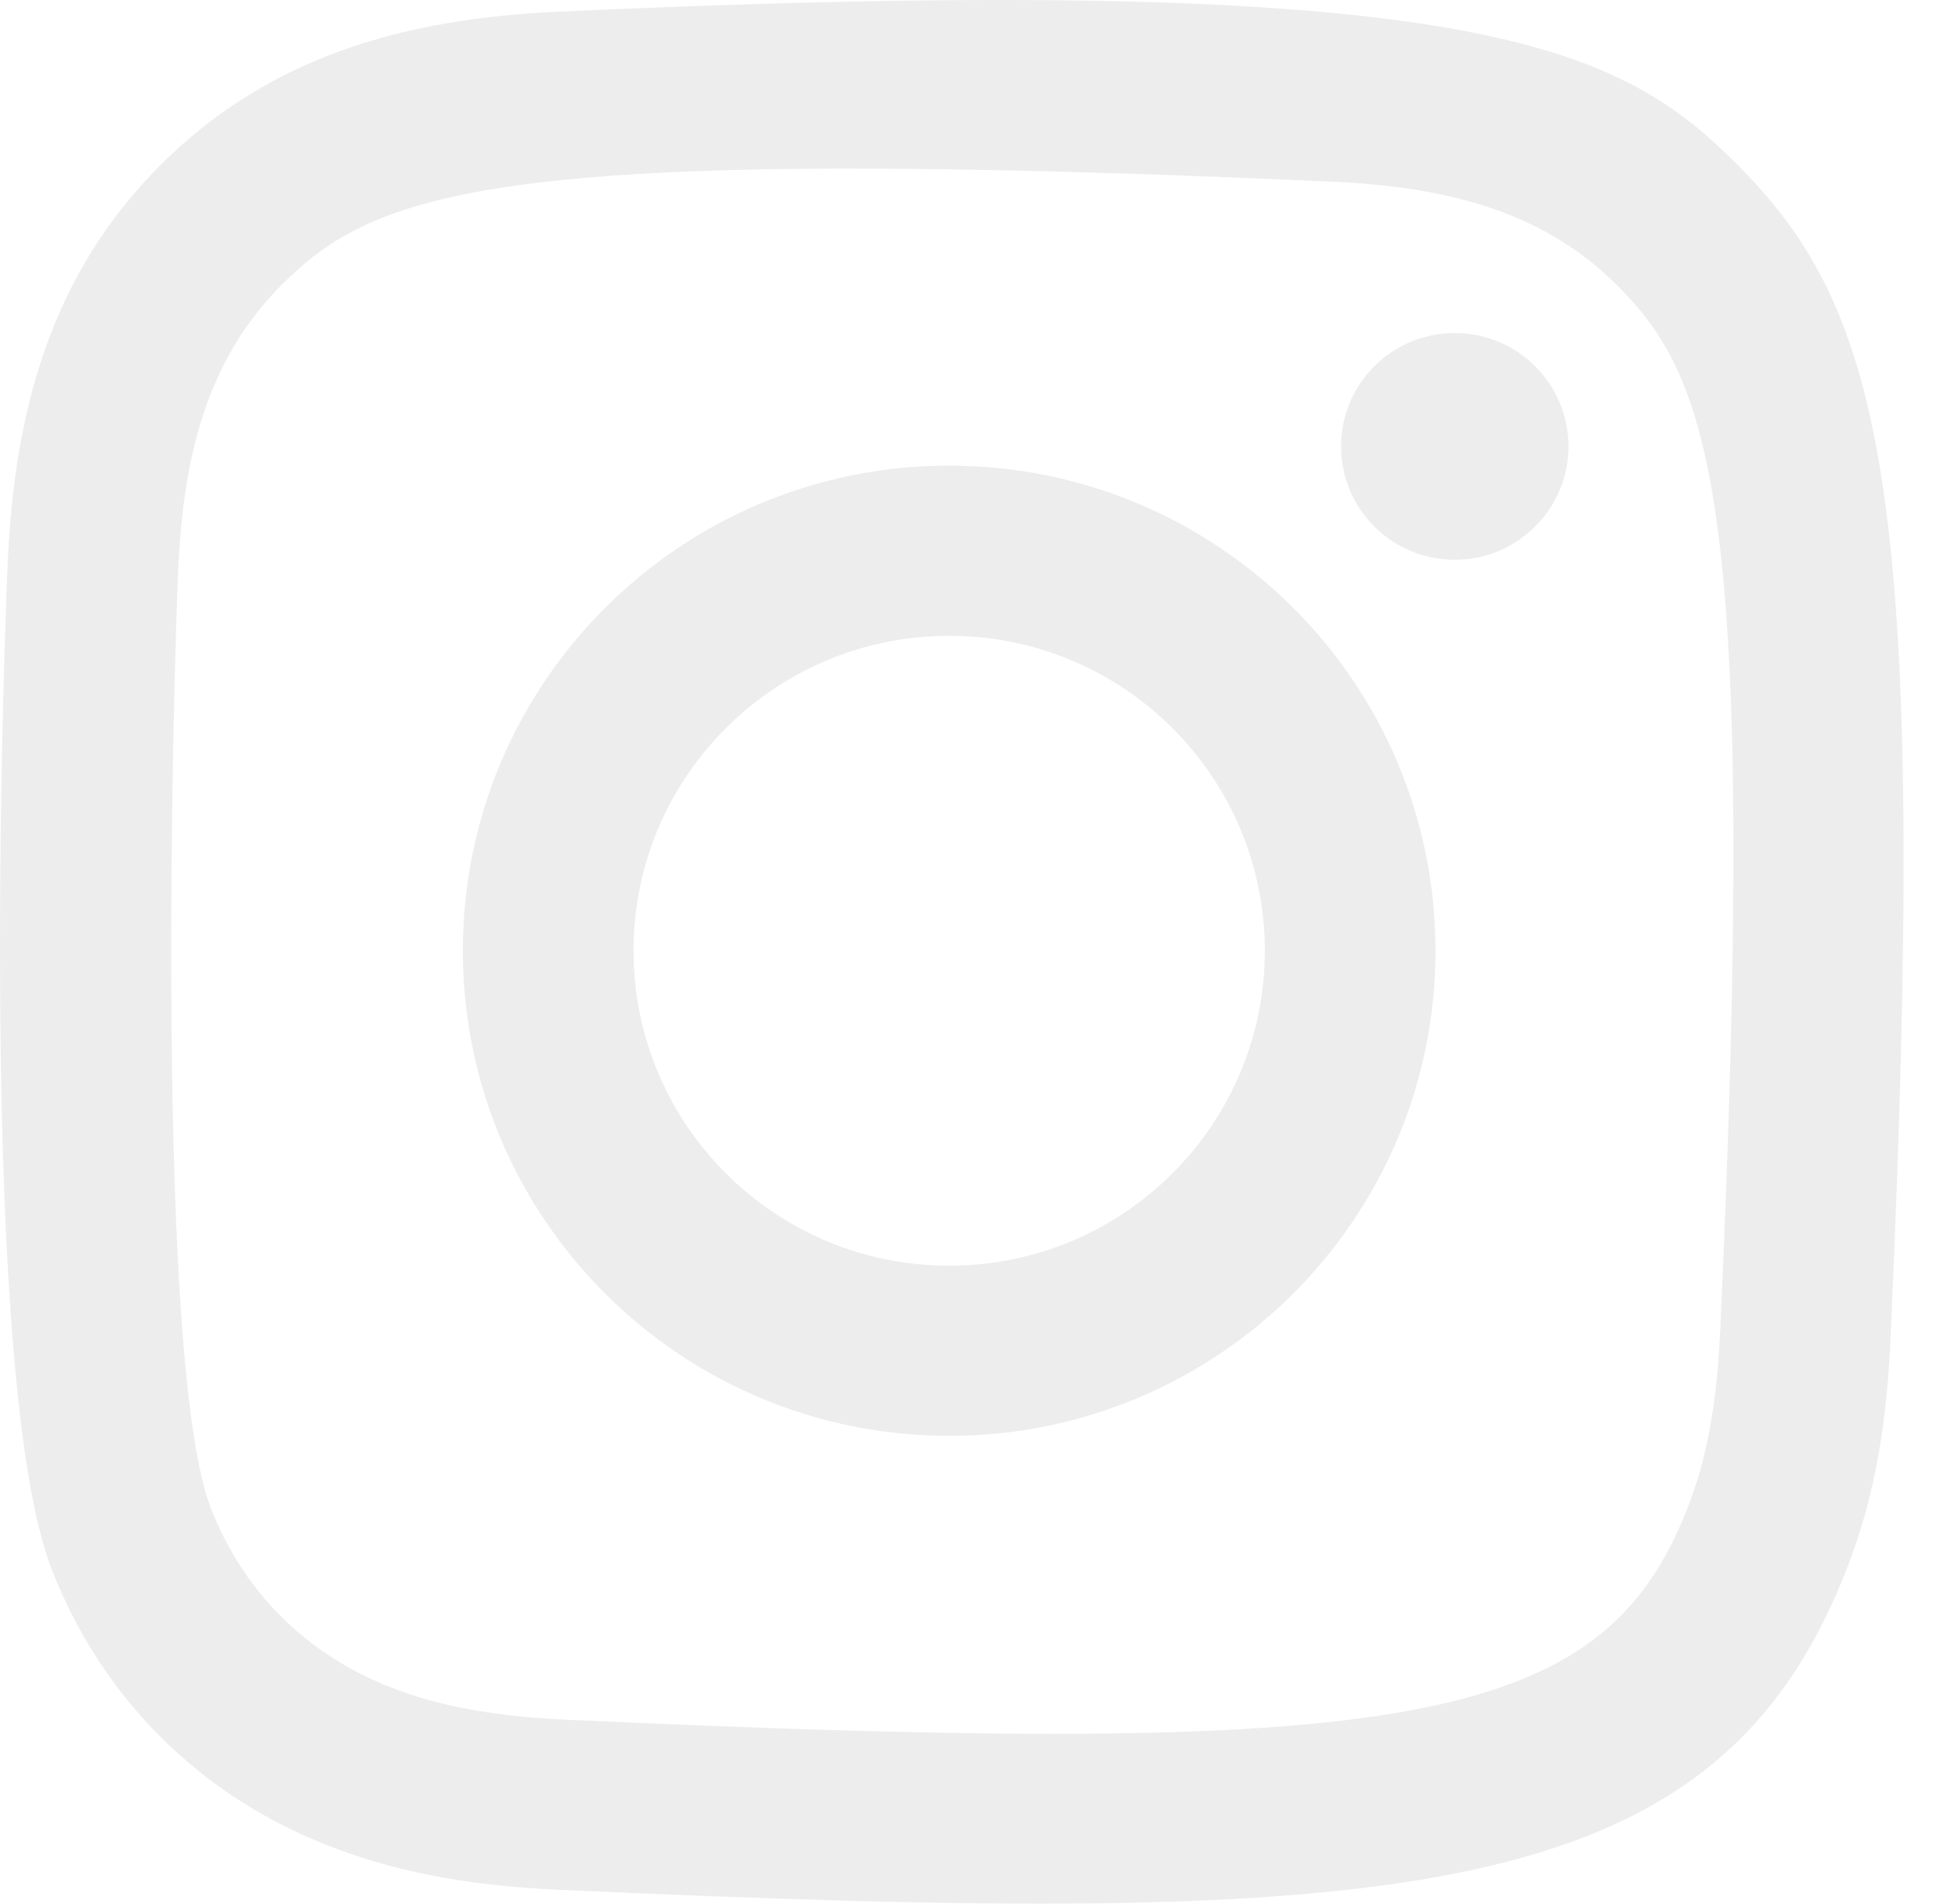
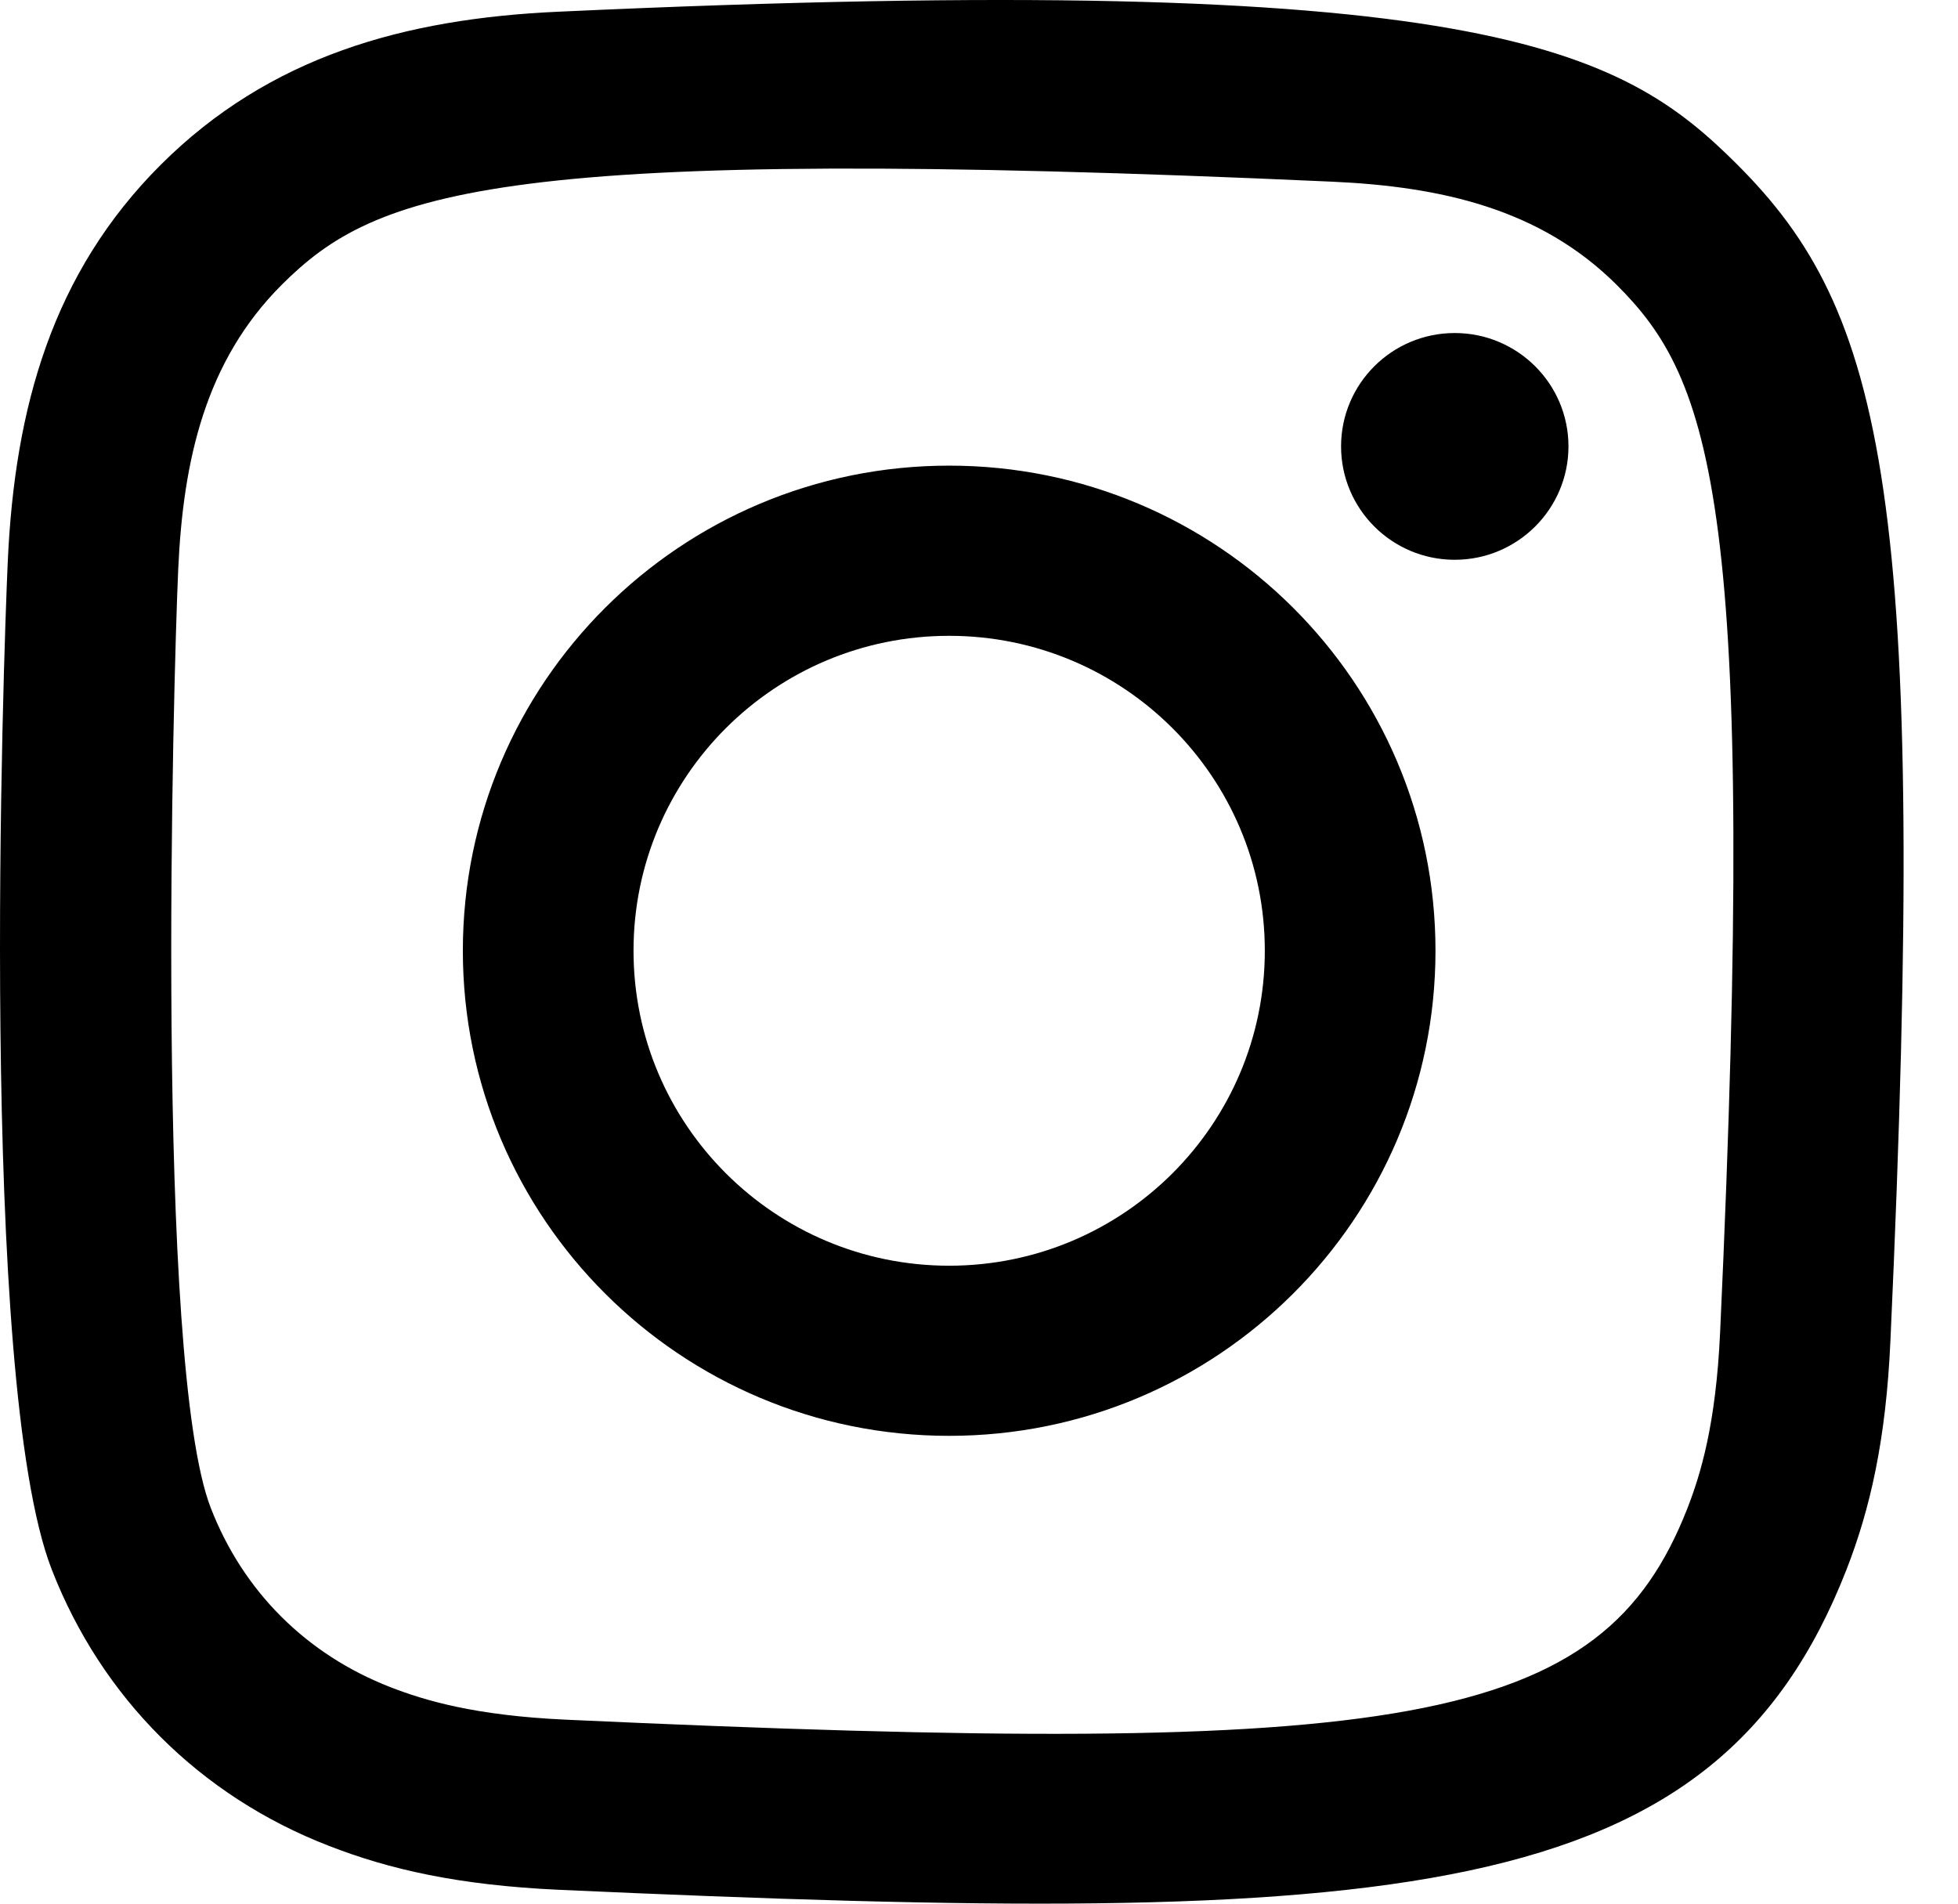
<svg xmlns="http://www.w3.org/2000/svg" width="36" height="35" viewBox="0 0 36 35" fill="none">
-   <path fill-rule="evenodd" clip-rule="evenodd" d="M10.272 0.215C7.423 0.343 4.954 1.04 2.96 3.025C0.959 5.021 0.271 7.5 0.143 10.319C0.063 12.079 -0.406 25.372 0.952 28.858C1.868 31.21 3.672 33.018 6.046 33.937C7.153 34.368 8.417 34.66 10.272 34.745C25.778 35.446 31.526 35.064 33.95 28.858C34.38 27.753 34.676 26.49 34.758 24.64C35.467 9.094 34.643 5.724 31.941 3.025C29.797 0.887 27.276 -0.569 10.272 0.215ZM10.415 31.618C8.717 31.542 7.796 31.259 7.181 31.021C5.635 30.42 4.473 29.263 3.876 27.726C2.842 25.077 3.185 12.496 3.277 10.46C3.368 8.466 3.772 6.644 5.179 5.237C6.92 3.5 9.17 2.648 24.488 3.34C26.487 3.43 28.314 3.833 29.724 5.237C31.465 6.974 32.329 9.241 31.626 24.5C31.549 26.194 31.265 27.113 31.027 27.726C29.451 31.764 25.825 32.325 10.415 31.618ZM24.657 8.207C24.657 9.357 25.592 10.292 26.747 10.292C27.901 10.292 28.838 9.357 28.838 8.207C28.838 7.057 27.901 6.123 26.747 6.123C25.592 6.123 24.657 7.057 24.657 8.207ZM8.51 17.479C8.51 22.405 12.513 26.399 17.451 26.399C22.39 26.399 26.393 22.405 26.393 17.479C26.393 12.553 22.39 8.561 17.451 8.561C12.513 8.561 8.51 12.553 8.51 17.479ZM11.648 17.479C11.648 14.283 14.246 11.69 17.451 11.69C20.657 11.69 23.255 14.283 23.255 17.479C23.255 20.677 20.657 23.271 17.451 23.271C14.246 23.271 11.648 20.677 11.648 17.479Z" fill="#EDEDED" />
+   <path fill-rule="evenodd" clip-rule="evenodd" d="M10.272 0.215C7.423 0.343 4.954 1.04 2.96 3.025C0.959 5.021 0.271 7.5 0.143 10.319C0.063 12.079 -0.406 25.372 0.952 28.858C1.868 31.21 3.672 33.018 6.046 33.937C7.153 34.368 8.417 34.66 10.272 34.745C25.778 35.446 31.526 35.064 33.95 28.858C34.38 27.753 34.676 26.49 34.758 24.64C35.467 9.094 34.643 5.724 31.941 3.025C29.797 0.887 27.276 -0.569 10.272 0.215ZM10.415 31.618C8.717 31.542 7.796 31.259 7.181 31.021C5.635 30.42 4.473 29.263 3.876 27.726C2.842 25.077 3.185 12.496 3.277 10.46C3.368 8.466 3.772 6.644 5.179 5.237C6.92 3.5 9.17 2.648 24.488 3.34C26.487 3.43 28.314 3.833 29.724 5.237C31.465 6.974 32.329 9.241 31.626 24.5C31.549 26.194 31.265 27.113 31.027 27.726C29.451 31.764 25.825 32.325 10.415 31.618ZM24.657 8.207C24.657 9.357 25.592 10.292 26.747 10.292C27.901 10.292 28.838 9.357 28.838 8.207C28.838 7.057 27.901 6.123 26.747 6.123C25.592 6.123 24.657 7.057 24.657 8.207ZM8.51 17.479C8.51 22.405 12.513 26.399 17.451 26.399C22.39 26.399 26.393 22.405 26.393 17.479C26.393 12.553 22.39 8.561 17.451 8.561C12.513 8.561 8.51 12.553 8.51 17.479ZM11.648 17.479C11.648 14.283 14.246 11.69 17.451 11.69C20.657 11.69 23.255 14.283 23.255 17.479C23.255 20.677 20.657 23.271 17.451 23.271C14.246 23.271 11.648 20.677 11.648 17.479Z" fill="currentColor" />
</svg>
